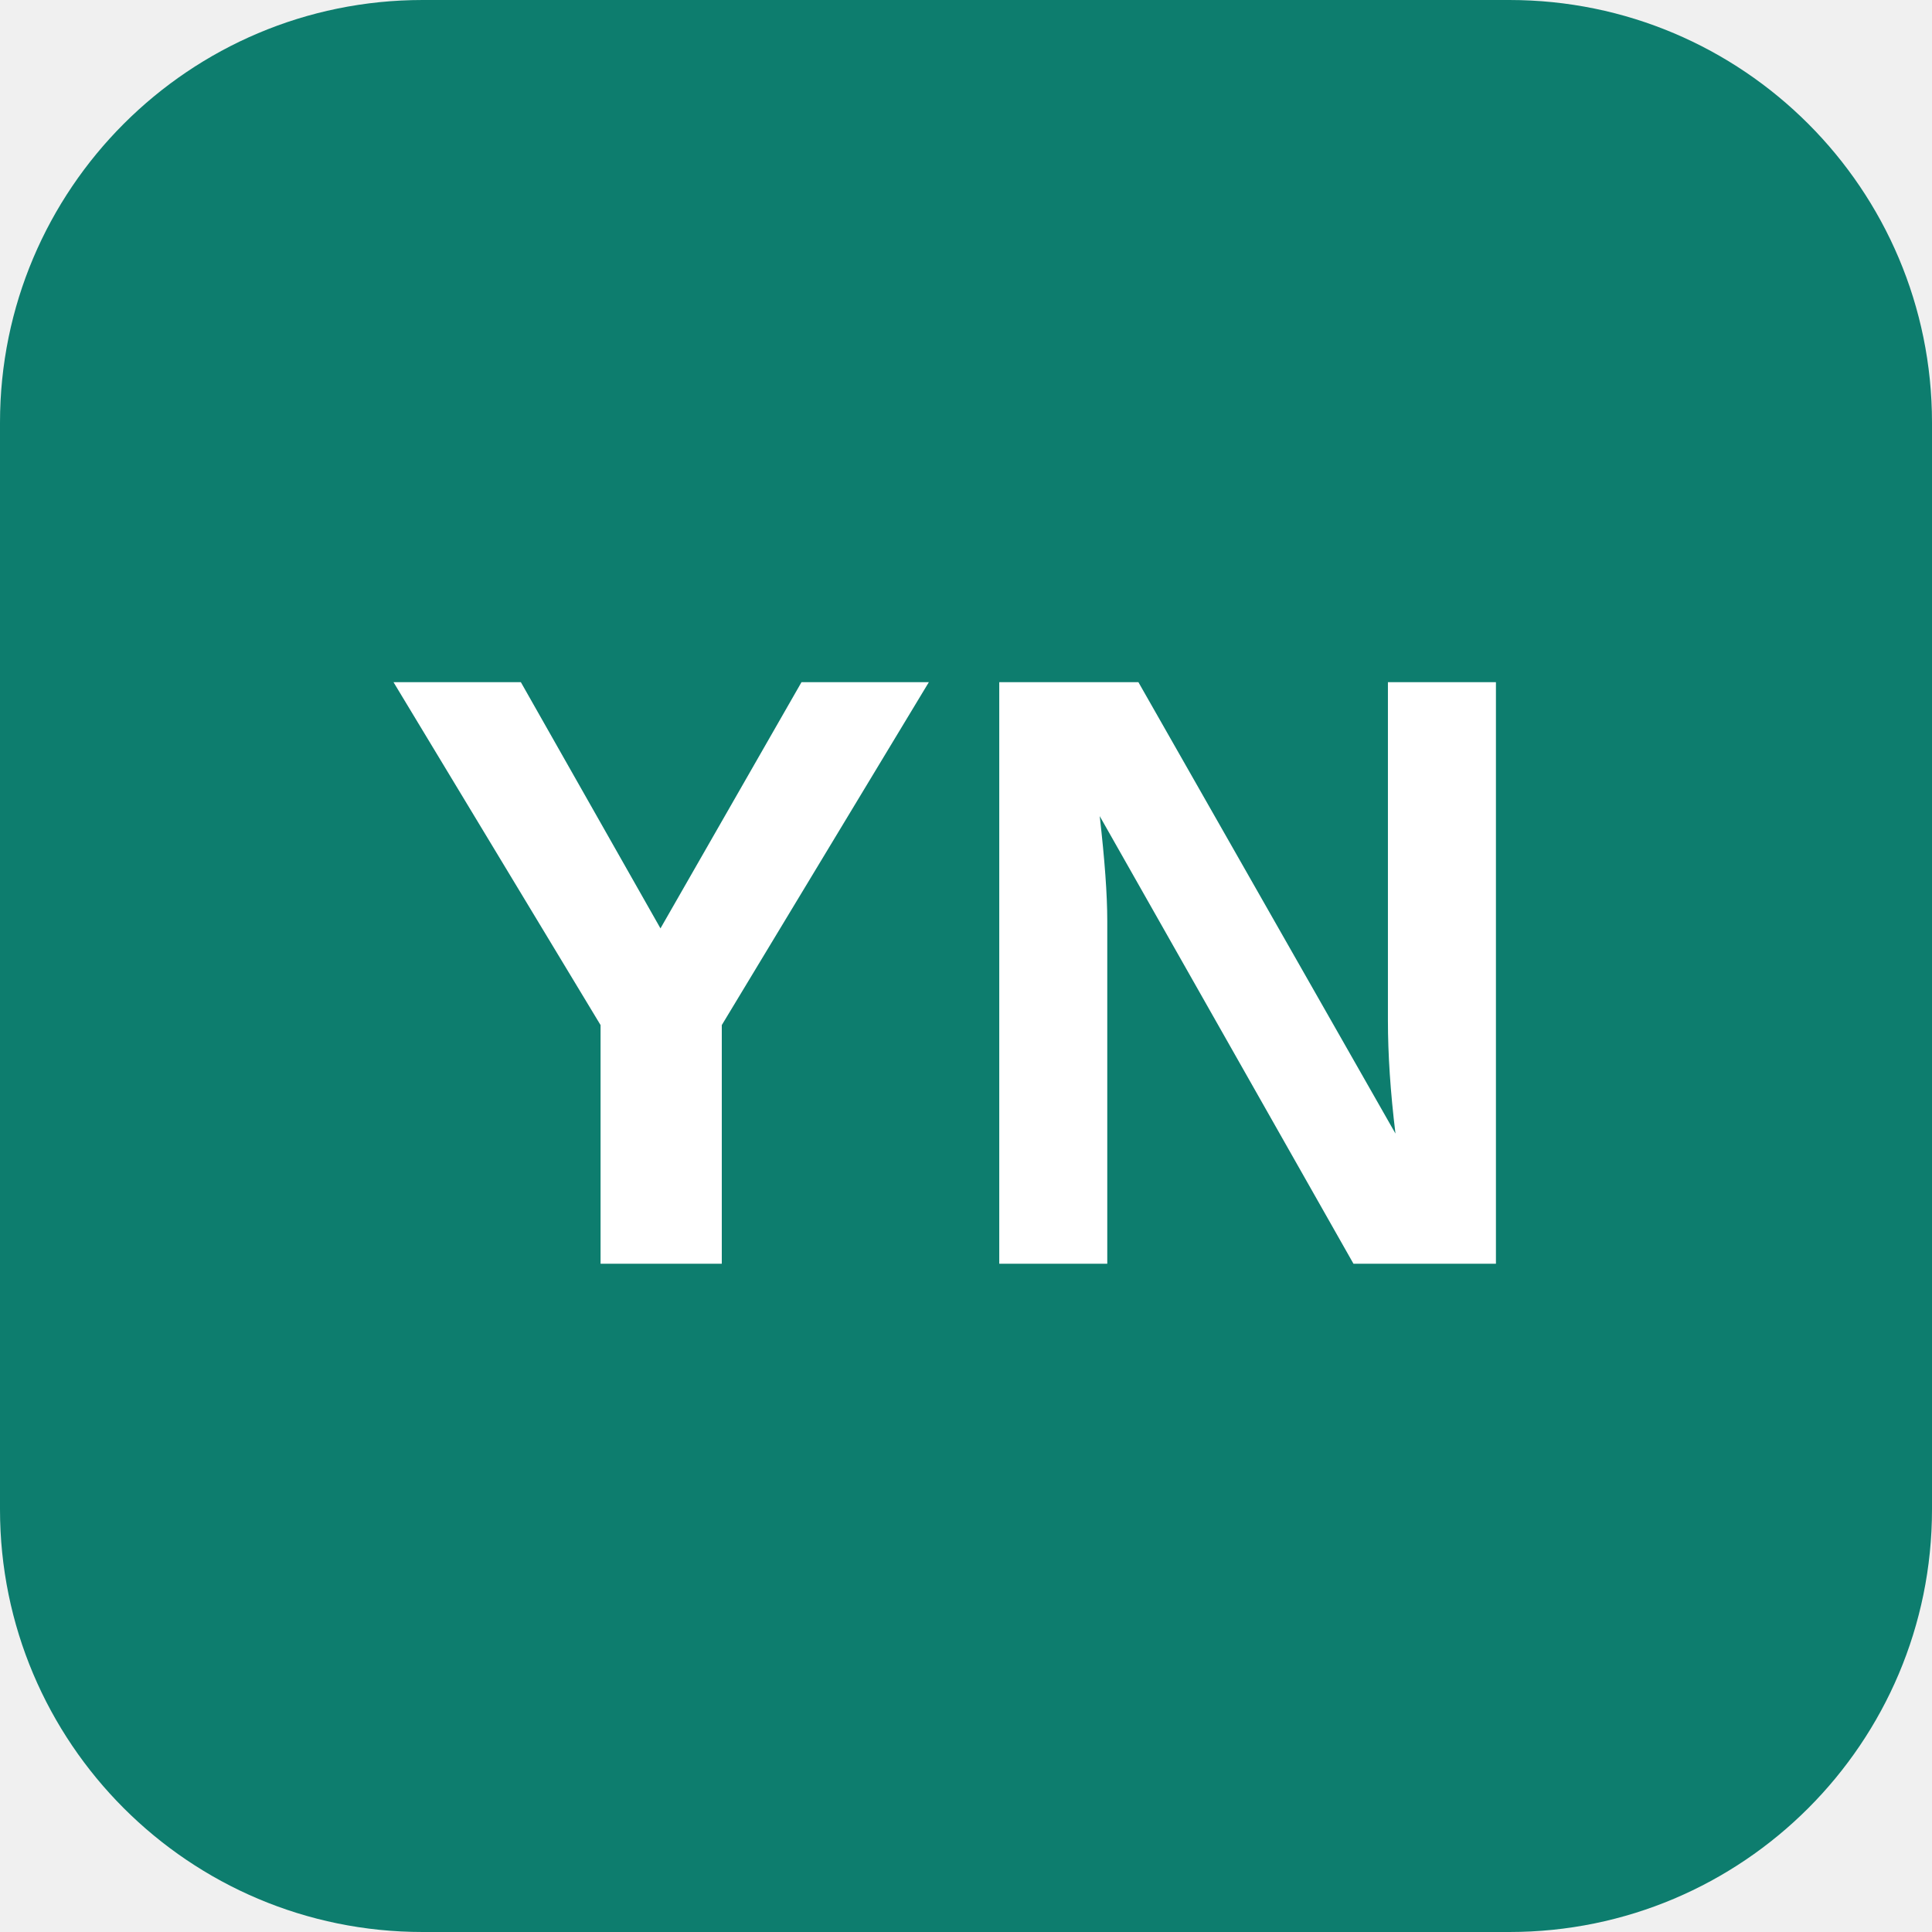
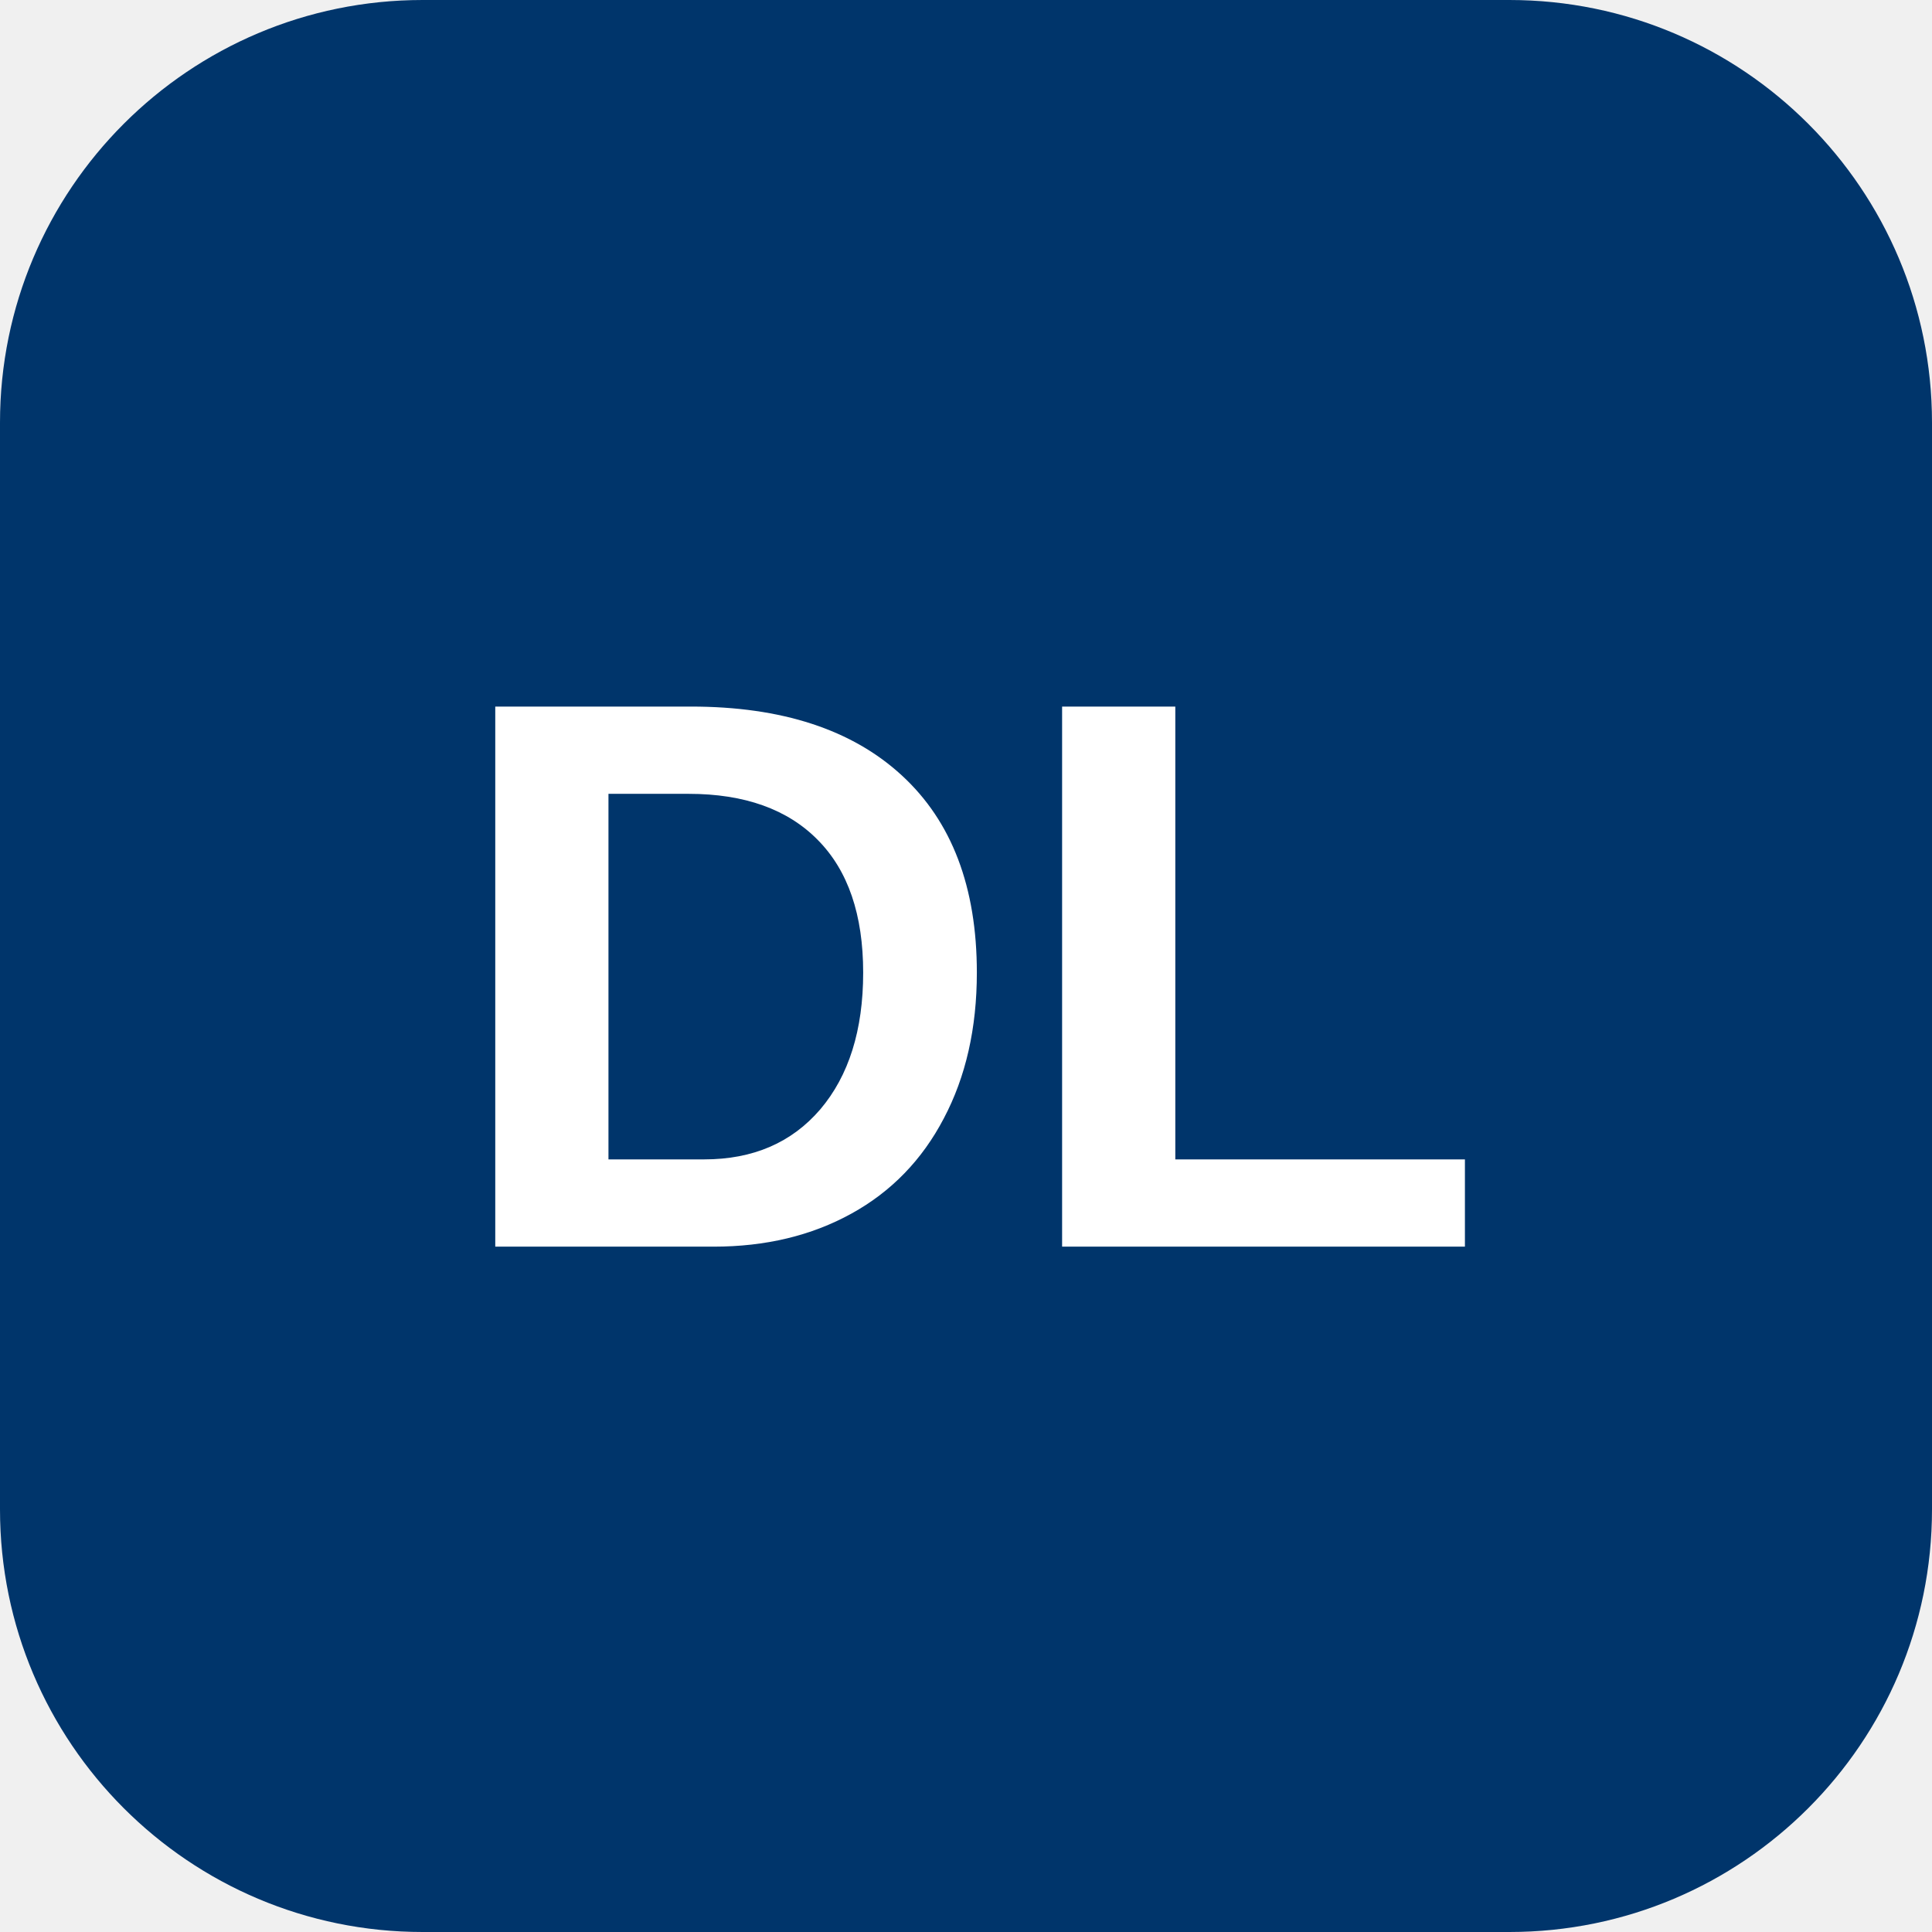
<svg xmlns="http://www.w3.org/2000/svg" viewBox="0 0 64 64" role="img" aria-label="Site icon">
-   <rect width="64" height="64" rx="14" fill="#0d7d6e" />
-   <text x="50%" y="53%" text-anchor="middle" dominant-baseline="middle" font-family="Arial, Helvetica, sans-serif" font-weight="700" font-size="28" fill="#ffffff">YN</text>
+   <rect width="64" height="64" rx="14" fill="#00356b" />
+   <text x="50%" y="53%" text-anchor="middle" dominant-baseline="middle" font-family="Arial, Helvetica, sans-serif" font-weight="700" font-size="26" fill="#ffffff">DL</text>
</svg>
